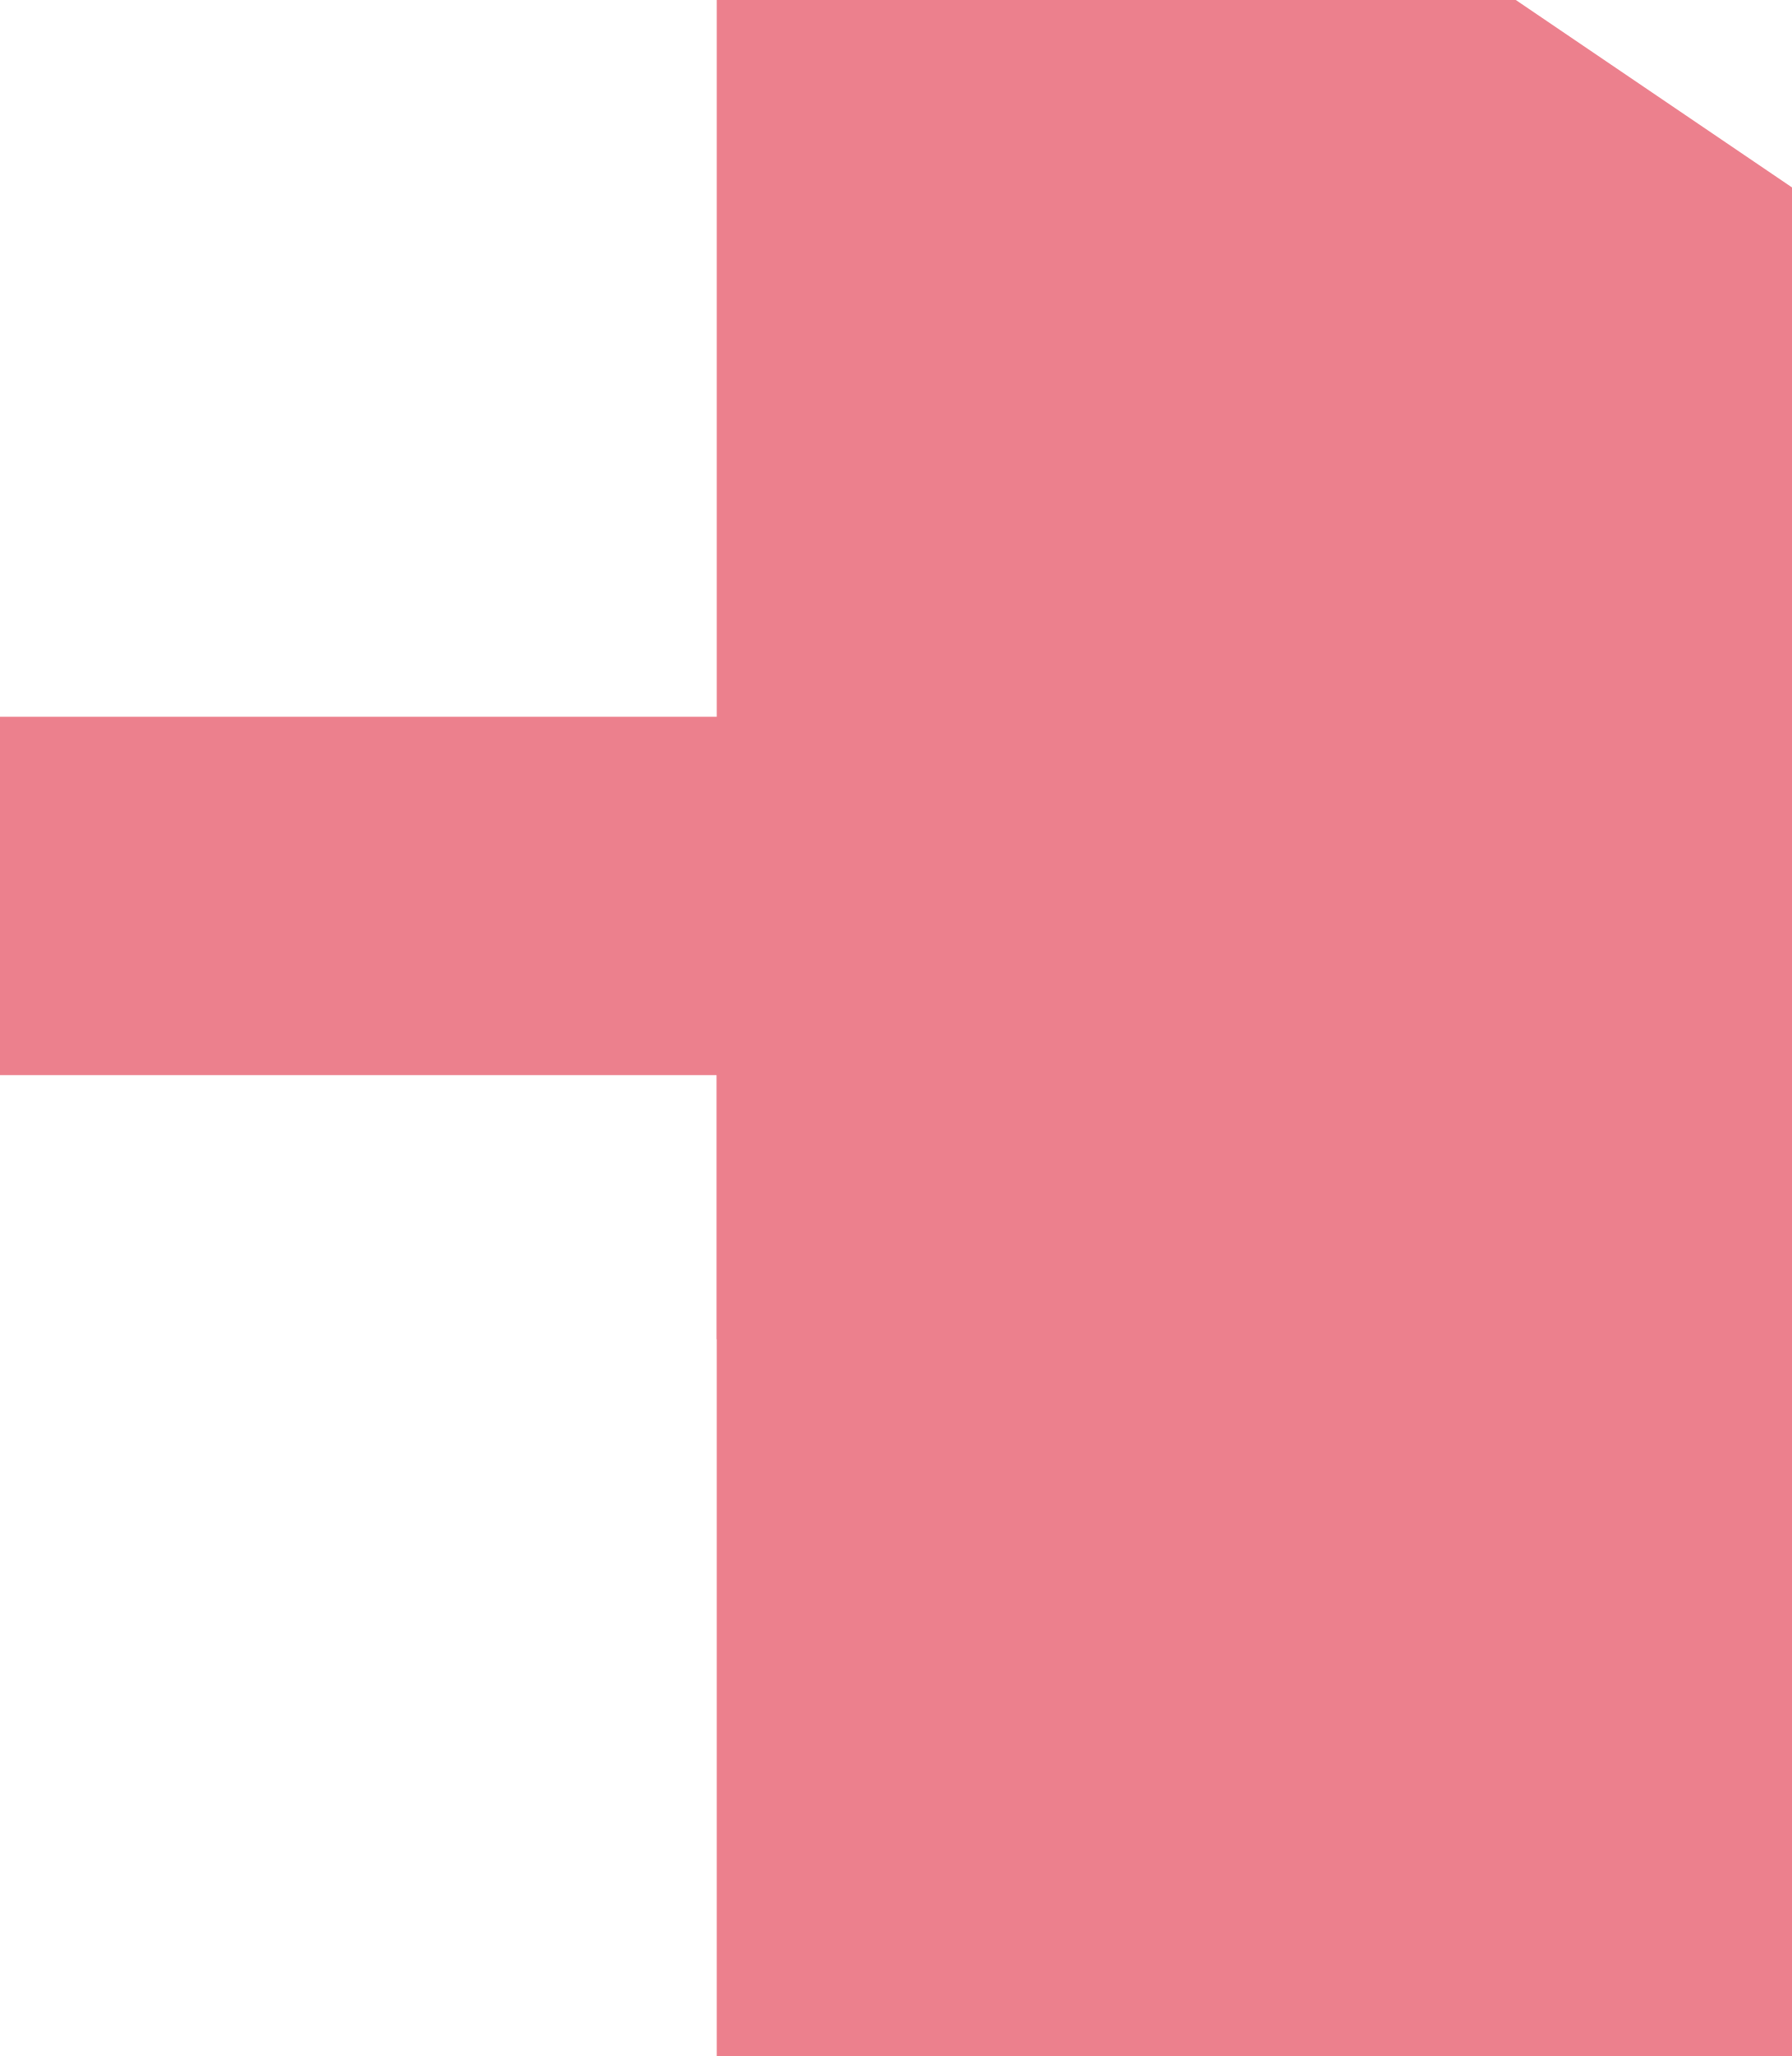
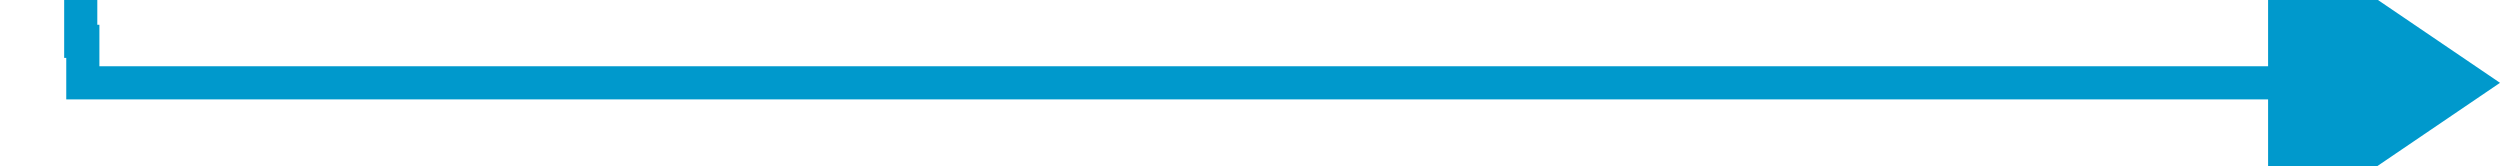
- <svg xmlns="http://www.w3.org/2000/svg" version="1.1" width="10px" height="11.474px" preserveAspectRatio="xMidYMin meet" viewBox="399 406.526  8 11.474">
-   <path d="M 248 308  L 248 309  L 343.316 309  L 343.316 411.526  L 403 411.526  L 403 413  L 404 413  " stroke-width="2" stroke="#ec808d" fill="none" />
-   <path d="M 402 422.5  L 416 413  L 402 403.5  L 402 422.5  Z " fill-rule="nonzero" fill="#ec808d" stroke="none" />
+ <svg xmlns="http://www.w3.org/2000/svg" version="1.1" width="150.917px" height="10px" preserveAspectRatio="xMinYMid meet" viewBox="554.083 397  150.917 8">
+   <path d="M 491 296  L 558.957 296  L 558.957 398.495  L 559.083 398.495  L 559.083 401  L 693 401  " stroke-width="2" stroke="#0099cc" fill="none" />
+   <path d="M 691 410.5  L 705 401  L 691 391.5  L 691 410.5  Z " fill-rule="nonzero" fill="#0099cc" stroke="none" />
</svg>
